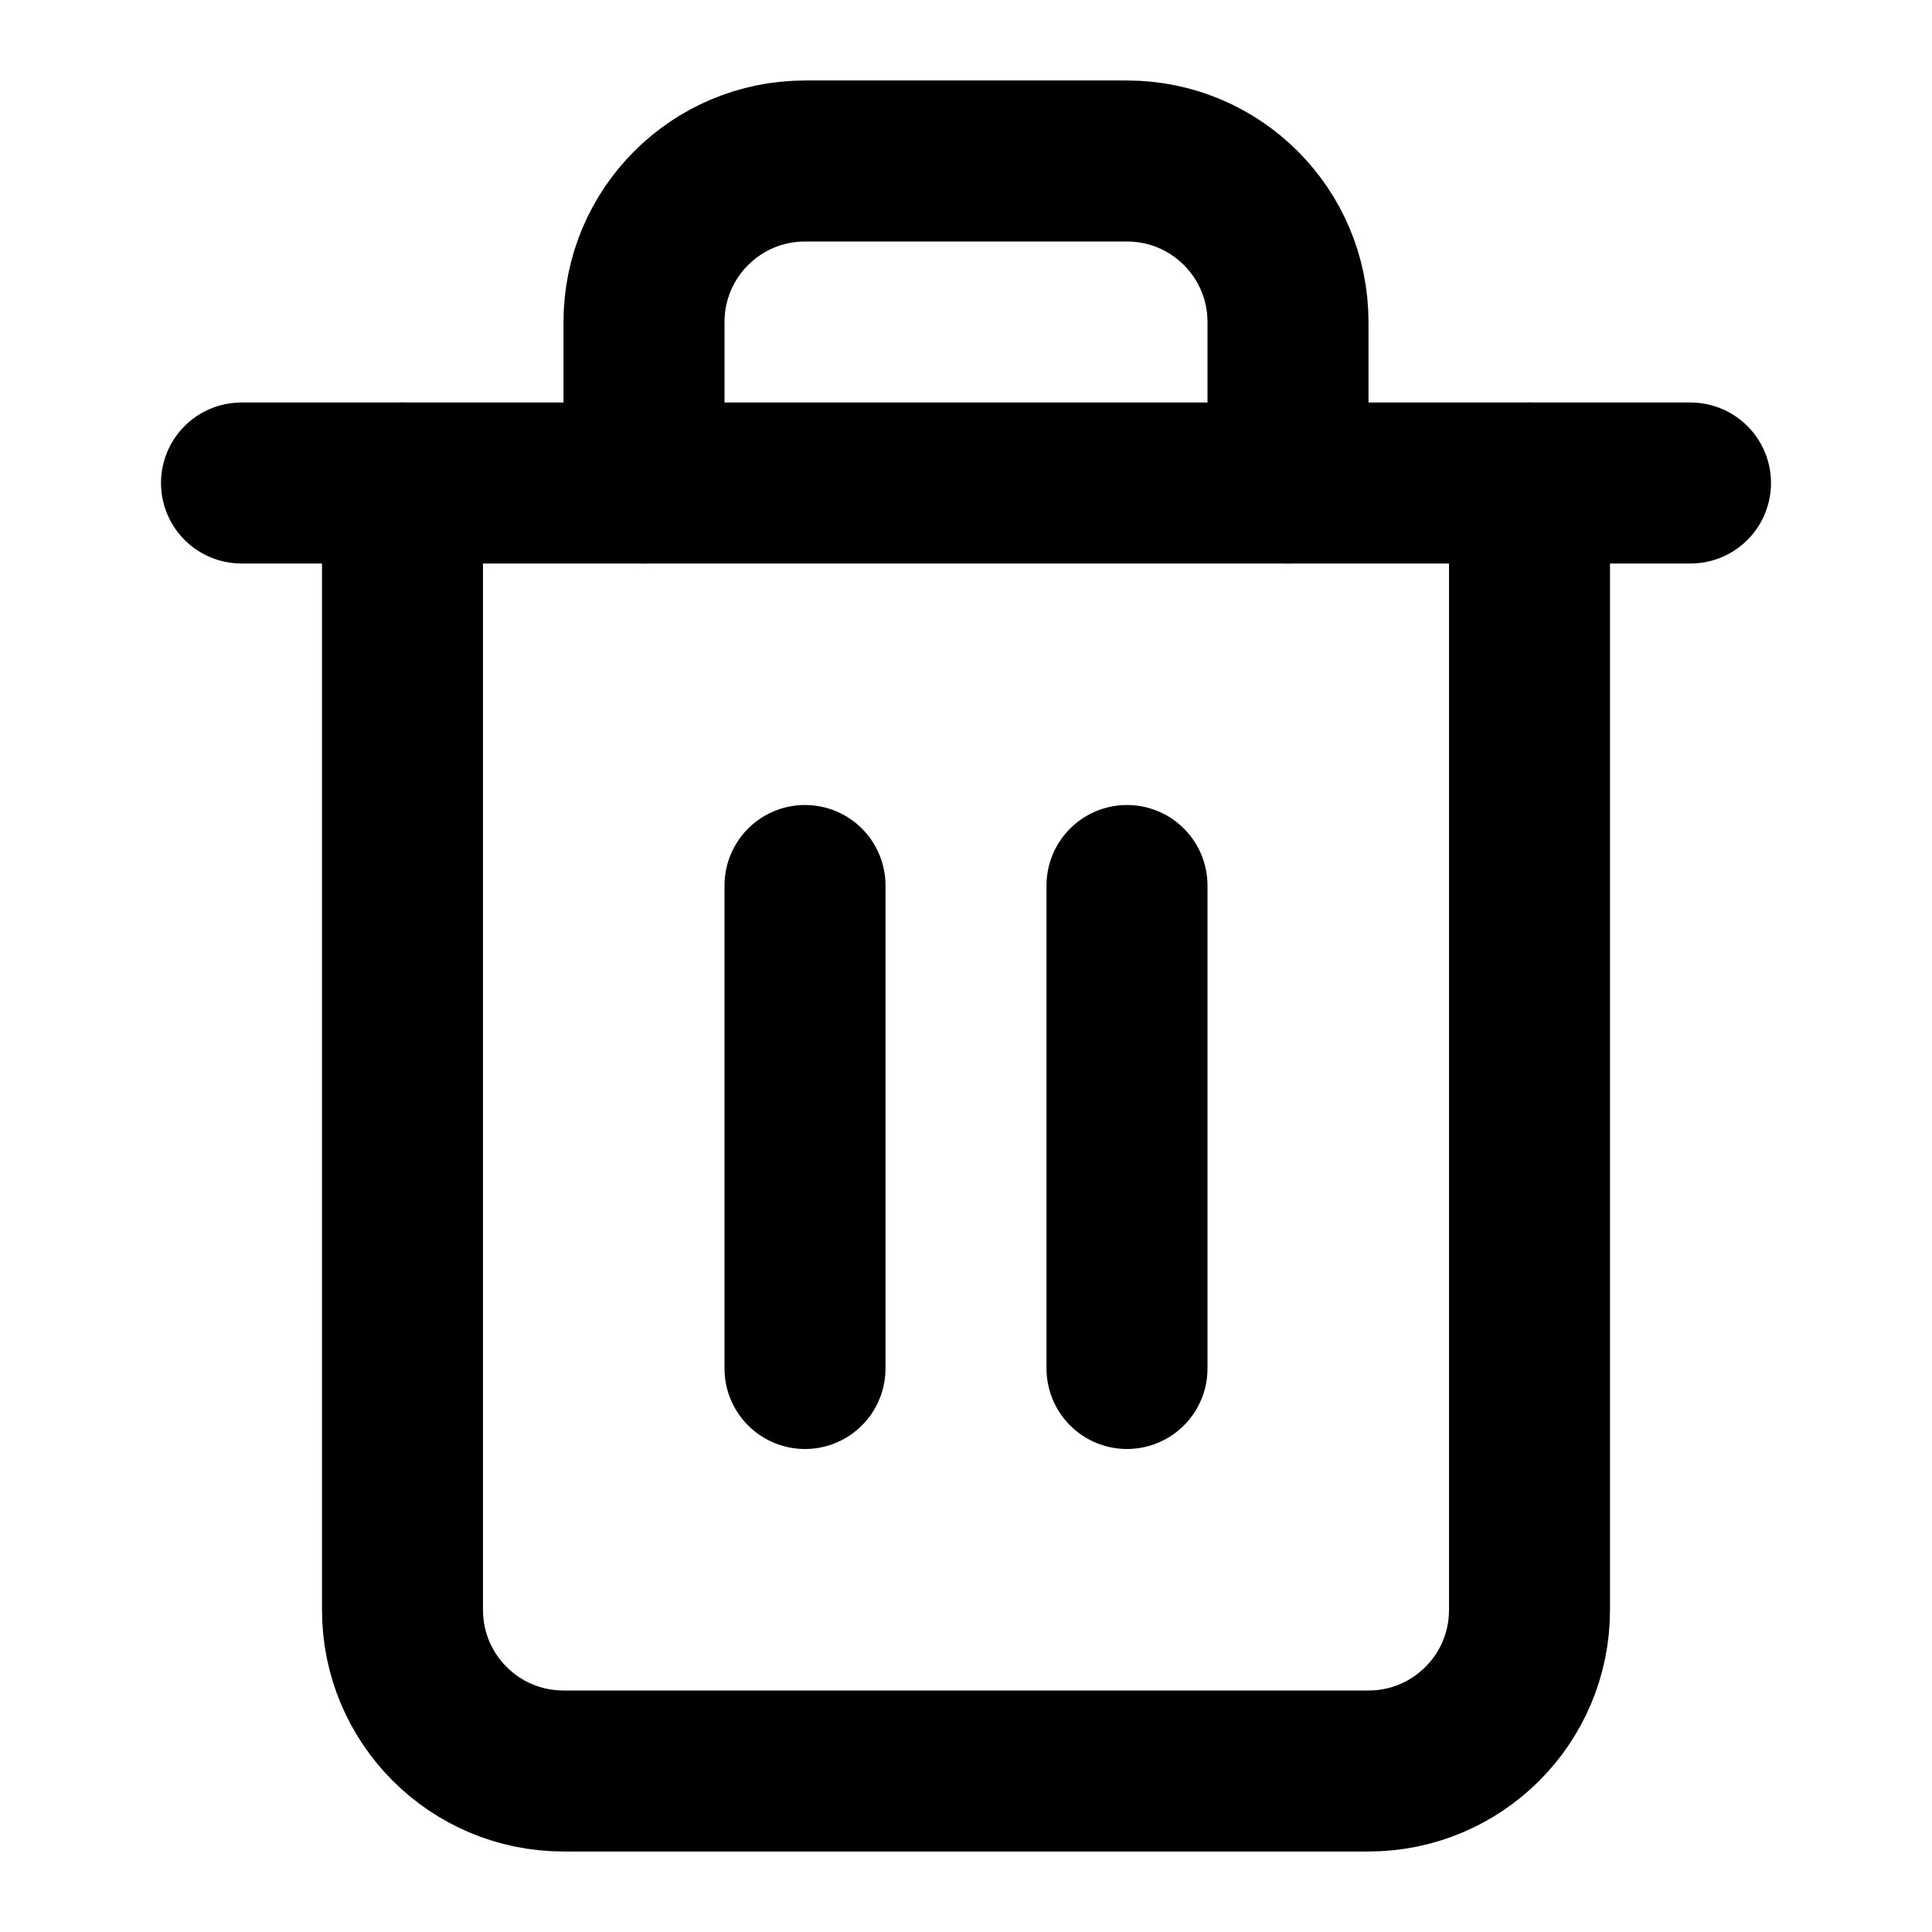
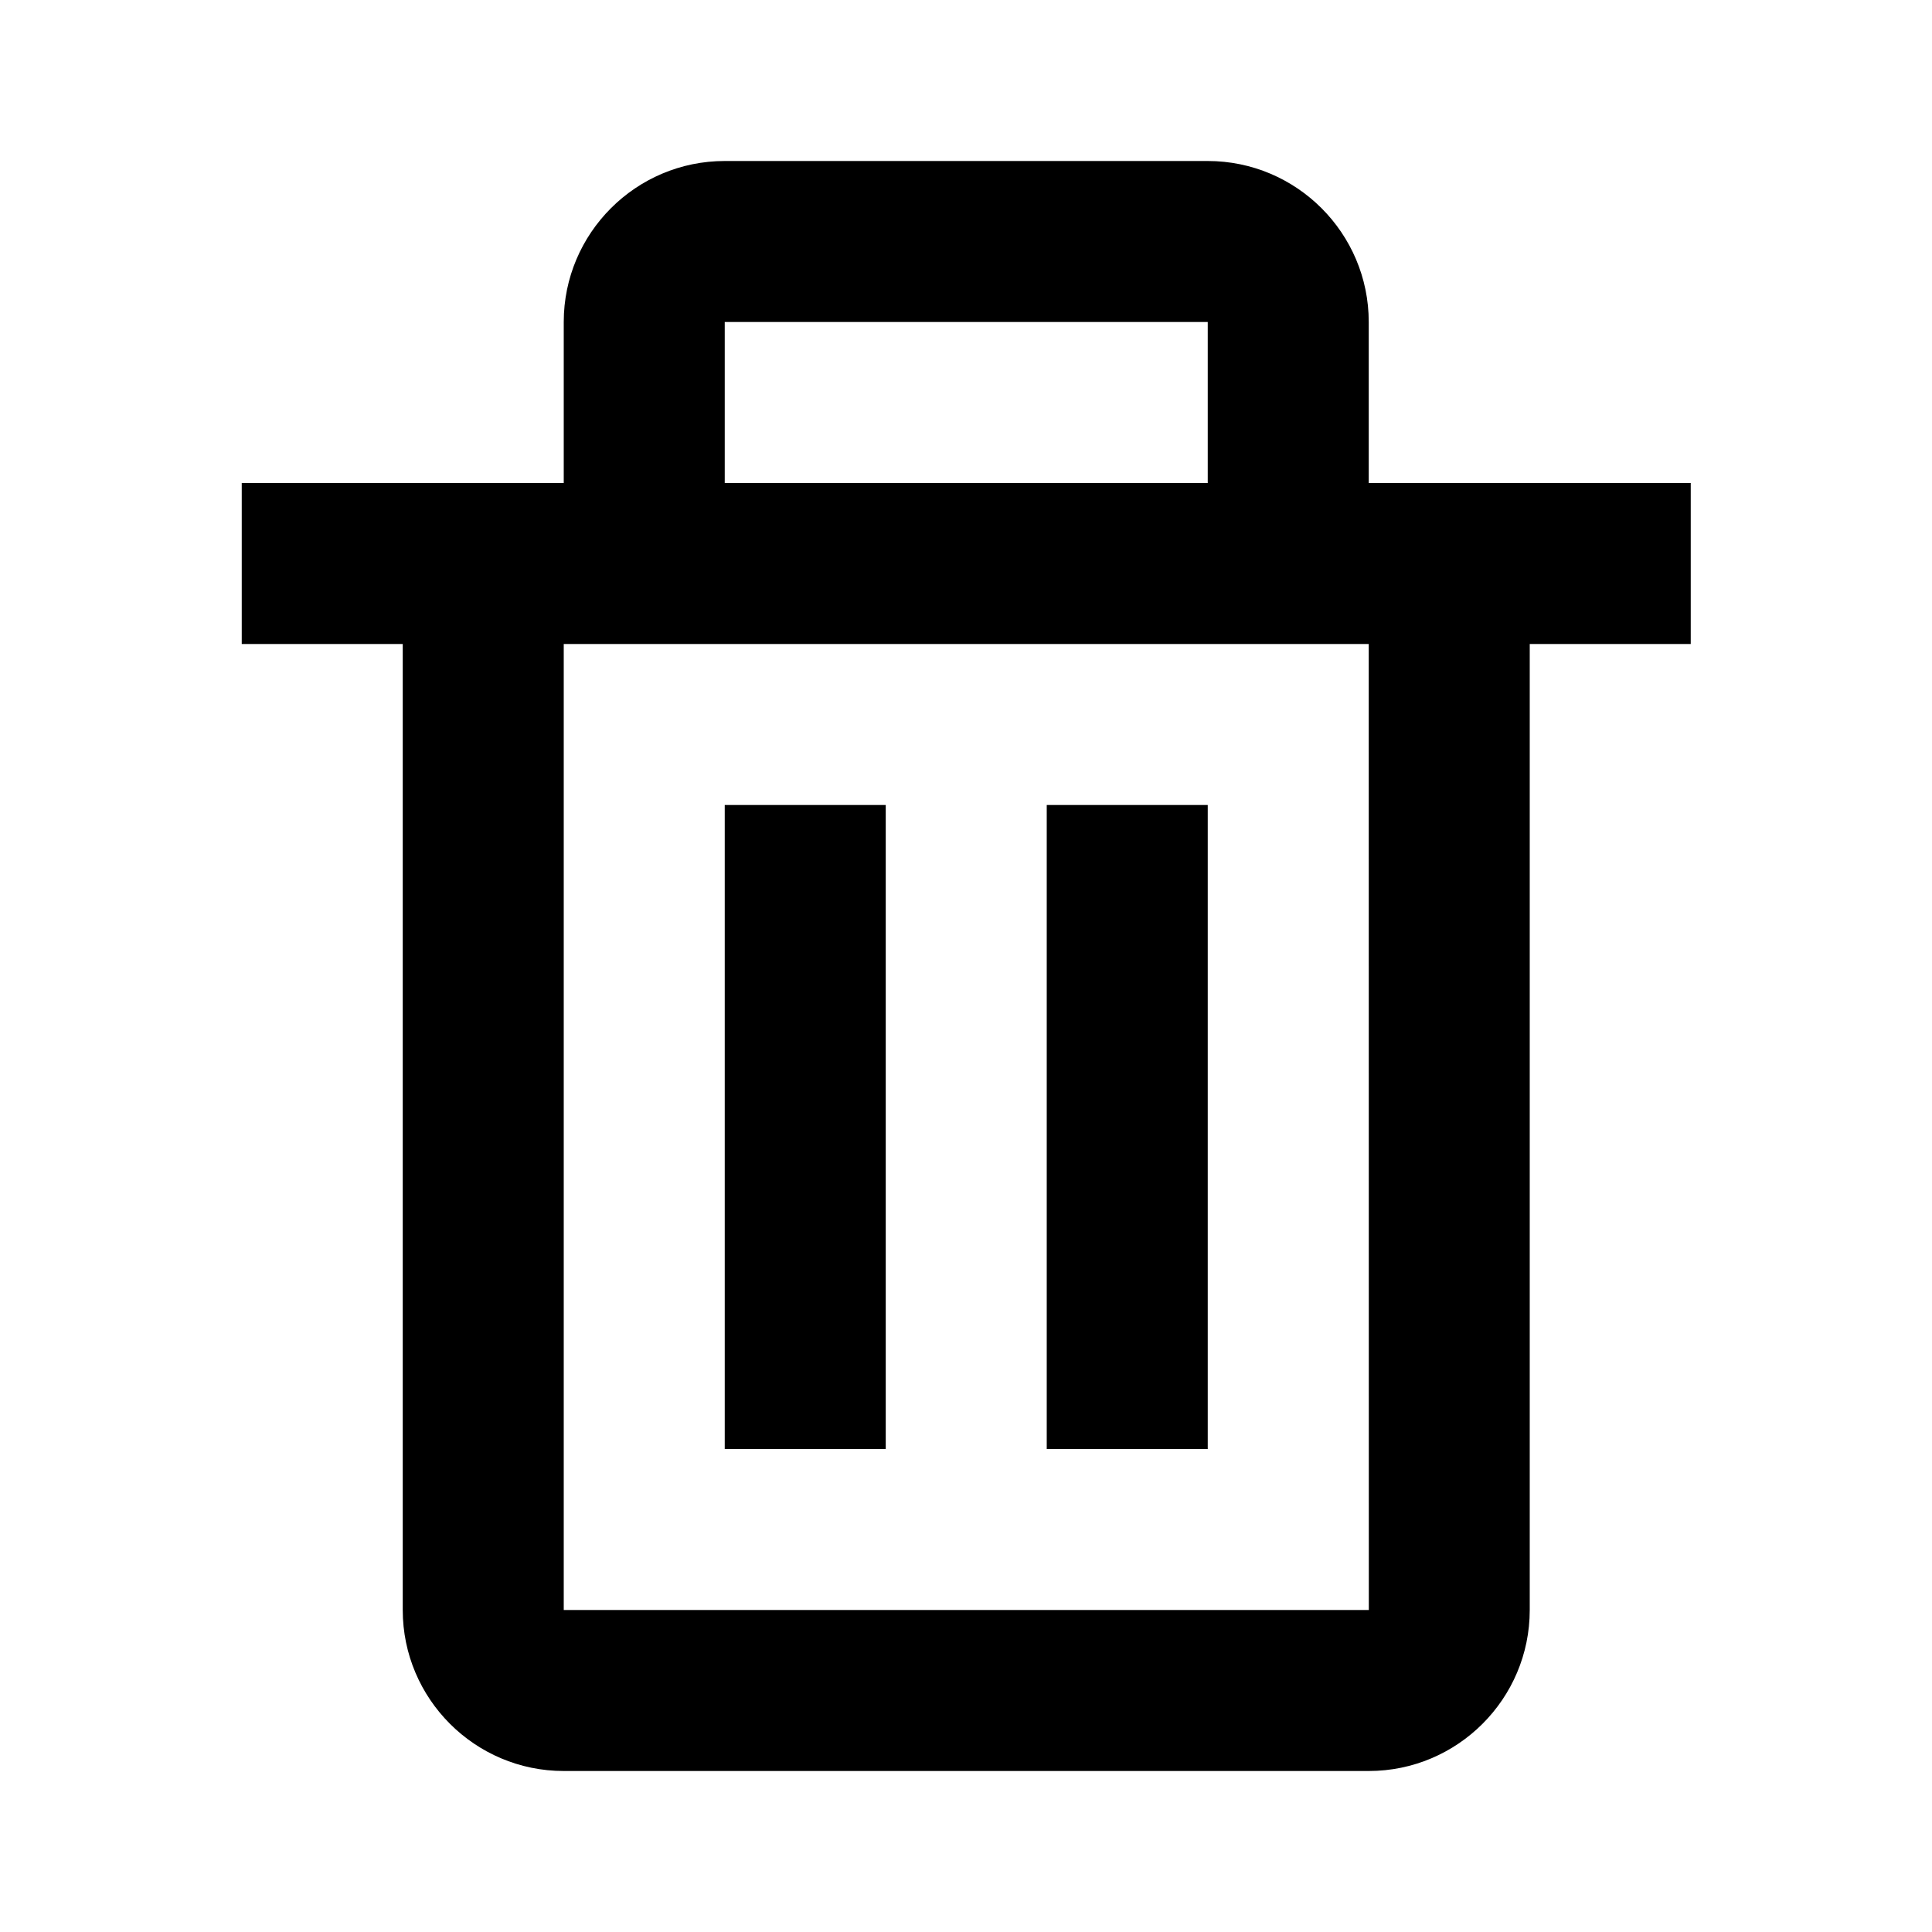
- <svg xmlns="http://www.w3.org/2000/svg" viewBox="0 0 24 24" fill="none" stroke="currentColor" stroke-width="2" stroke-linecap="round" stroke-linejoin="round" class="feather feather-trash-2">
-   <polyline points="3 6 5 6 21 6" />
-   <path d="M19 6v14a2 2 0 0 1-2 2H7a2 2 0 0 1-2-2V6m3 0V4a2 2 0 0 1 2-2h4a2 2 0 0 1 2 2v2" />
-   <line x1="10" y1="11" x2="10" y2="17" />
-   <line x1="14" y1="11" x2="14" y2="17" />
+ <svg xmlns="http://www.w3.org/2000/svg" viewBox="0 0 24 24" fill="currentColor" stroke="none">
+   <path fill="none" d="m17.004 20-.001-12h-10v12h10.001zm-4.001-10h2v8h-2v-8zm-4 0h2v8h-2v-8zm0-6h6v2h-6z" />
+   <path d="M5.003 20c0 1.103.897 2 2 2h10c1.103 0 2-.897 2-2V8h2V6h-4V4c0-1.103-.897-2-2-2h-6c-1.103 0-2 .897-2 2v2h-4v2h2v12zm4-16h6v2h-6V4zm-1 4h9l.001 12H7.003V8h1z" />
+   <path d="M9.003 10h2v8h-2zm4 0h2v8h-2z" />
</svg>
